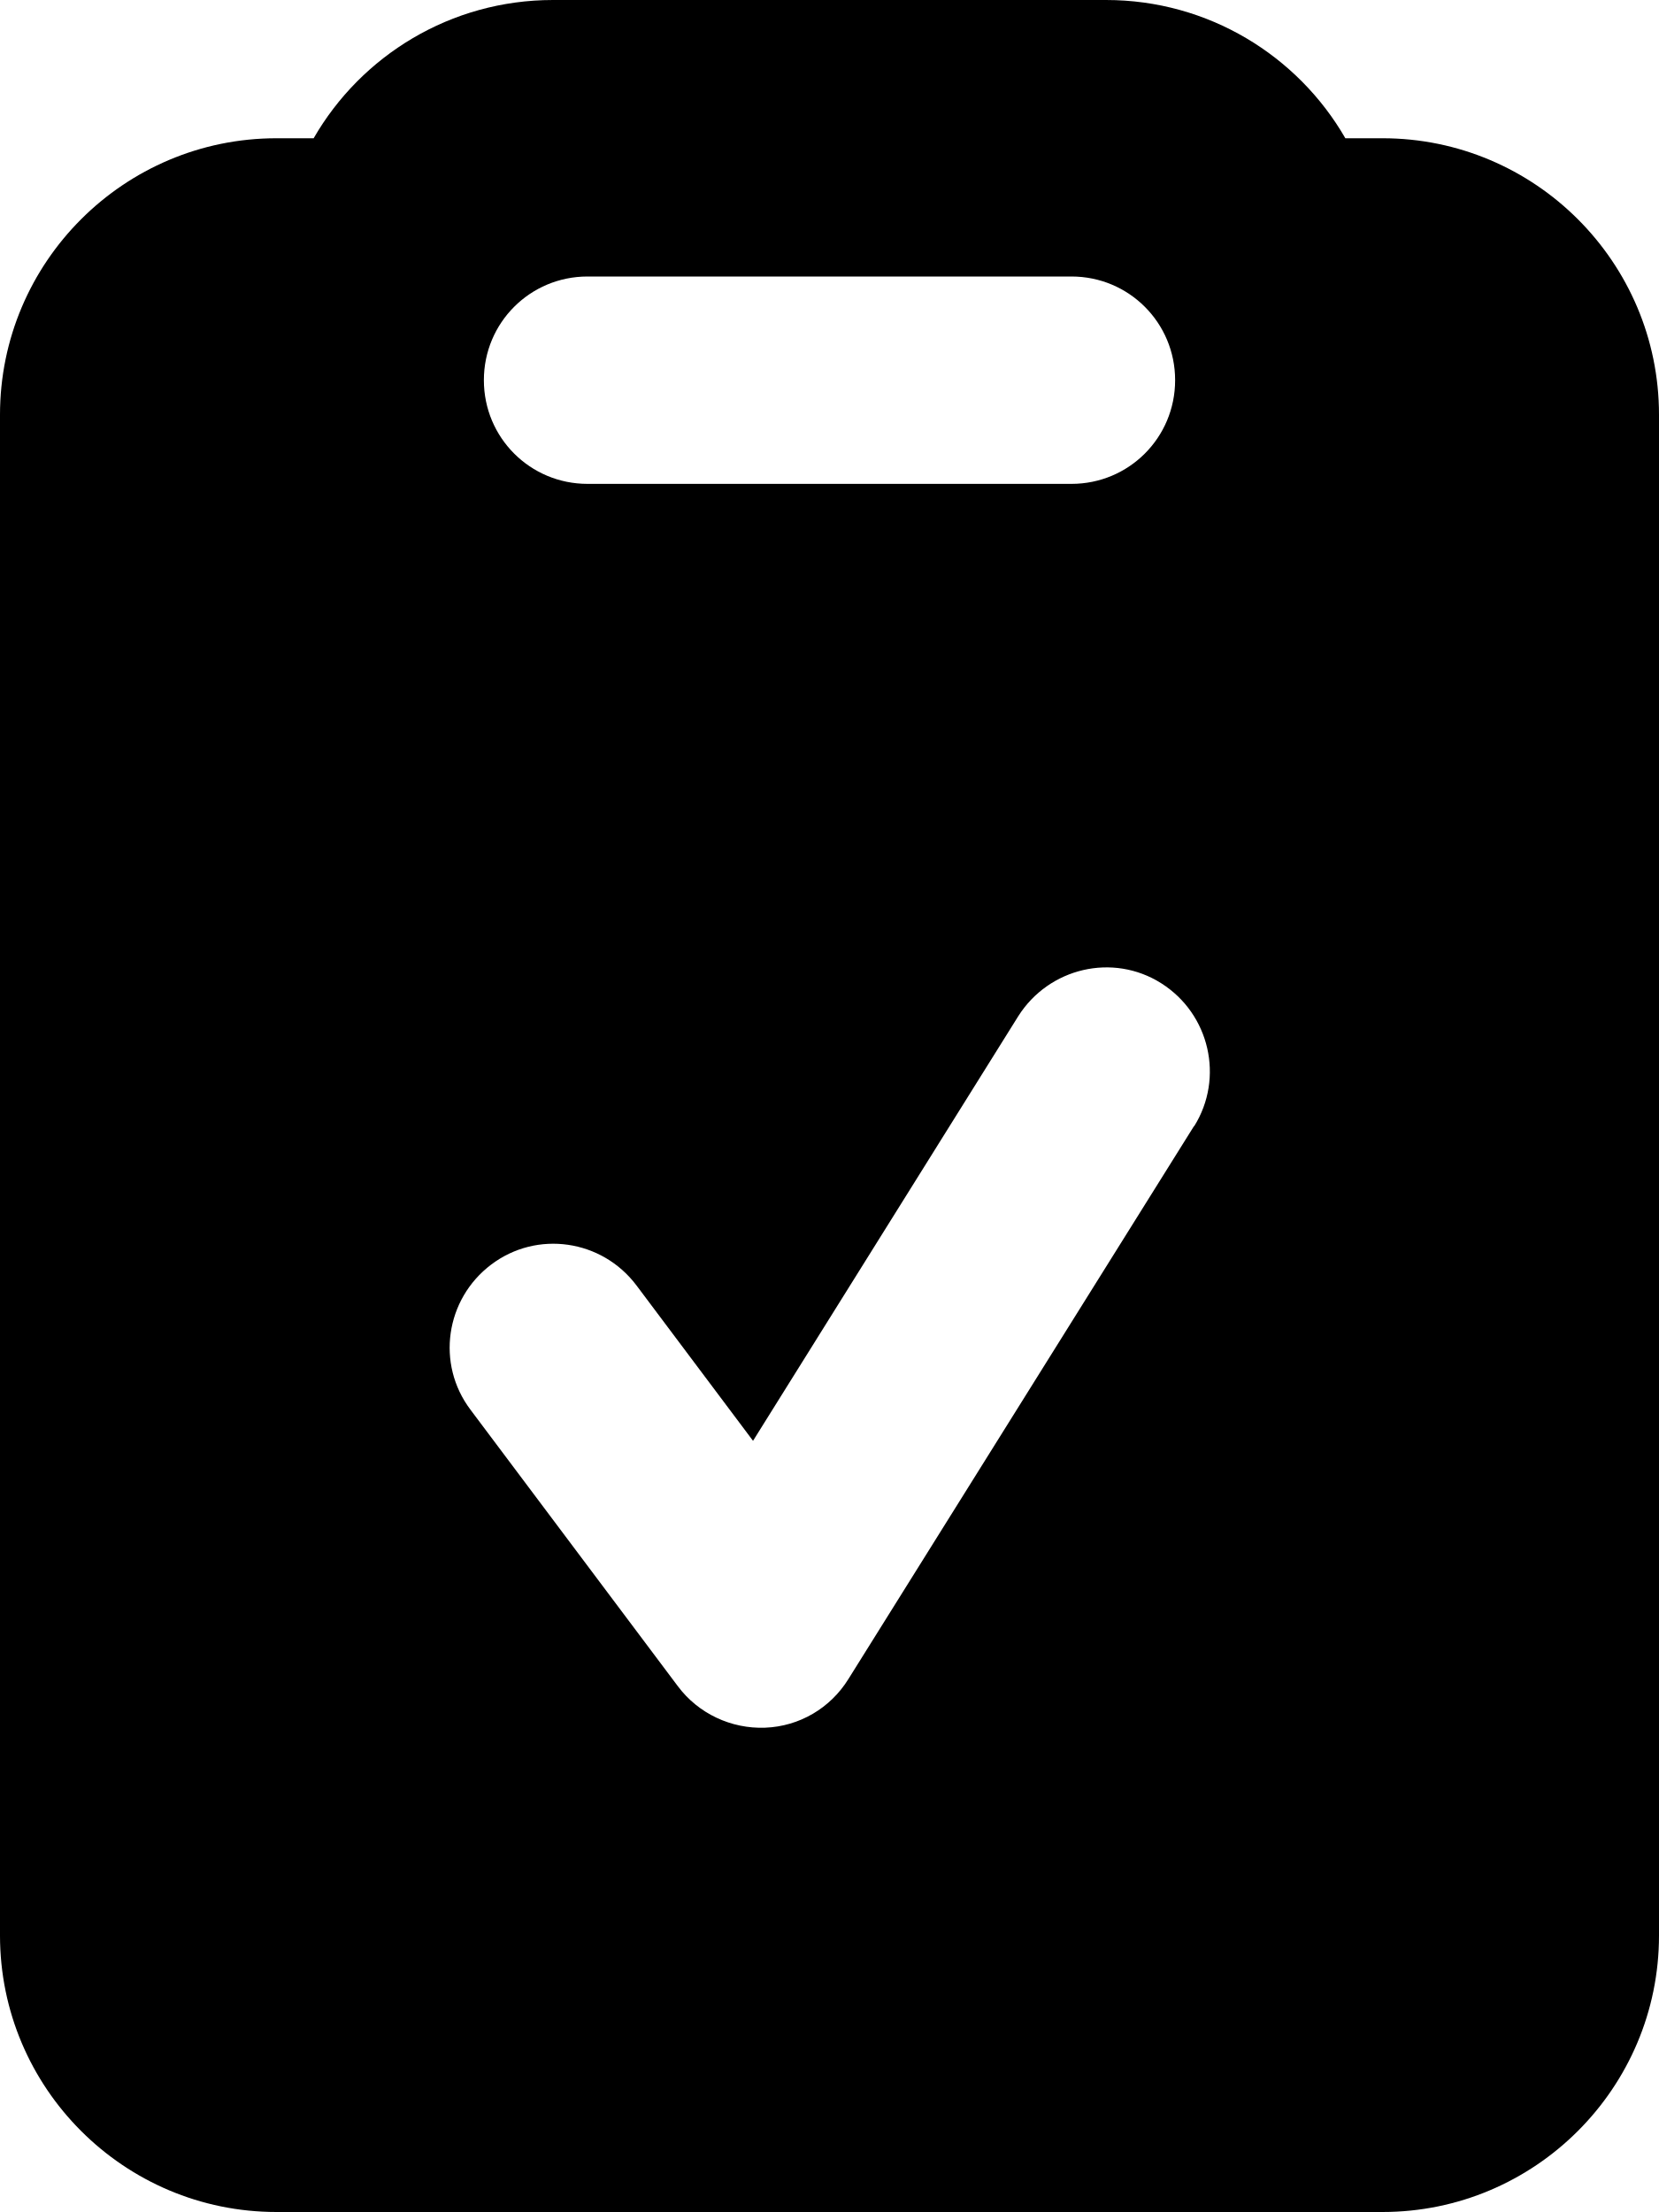
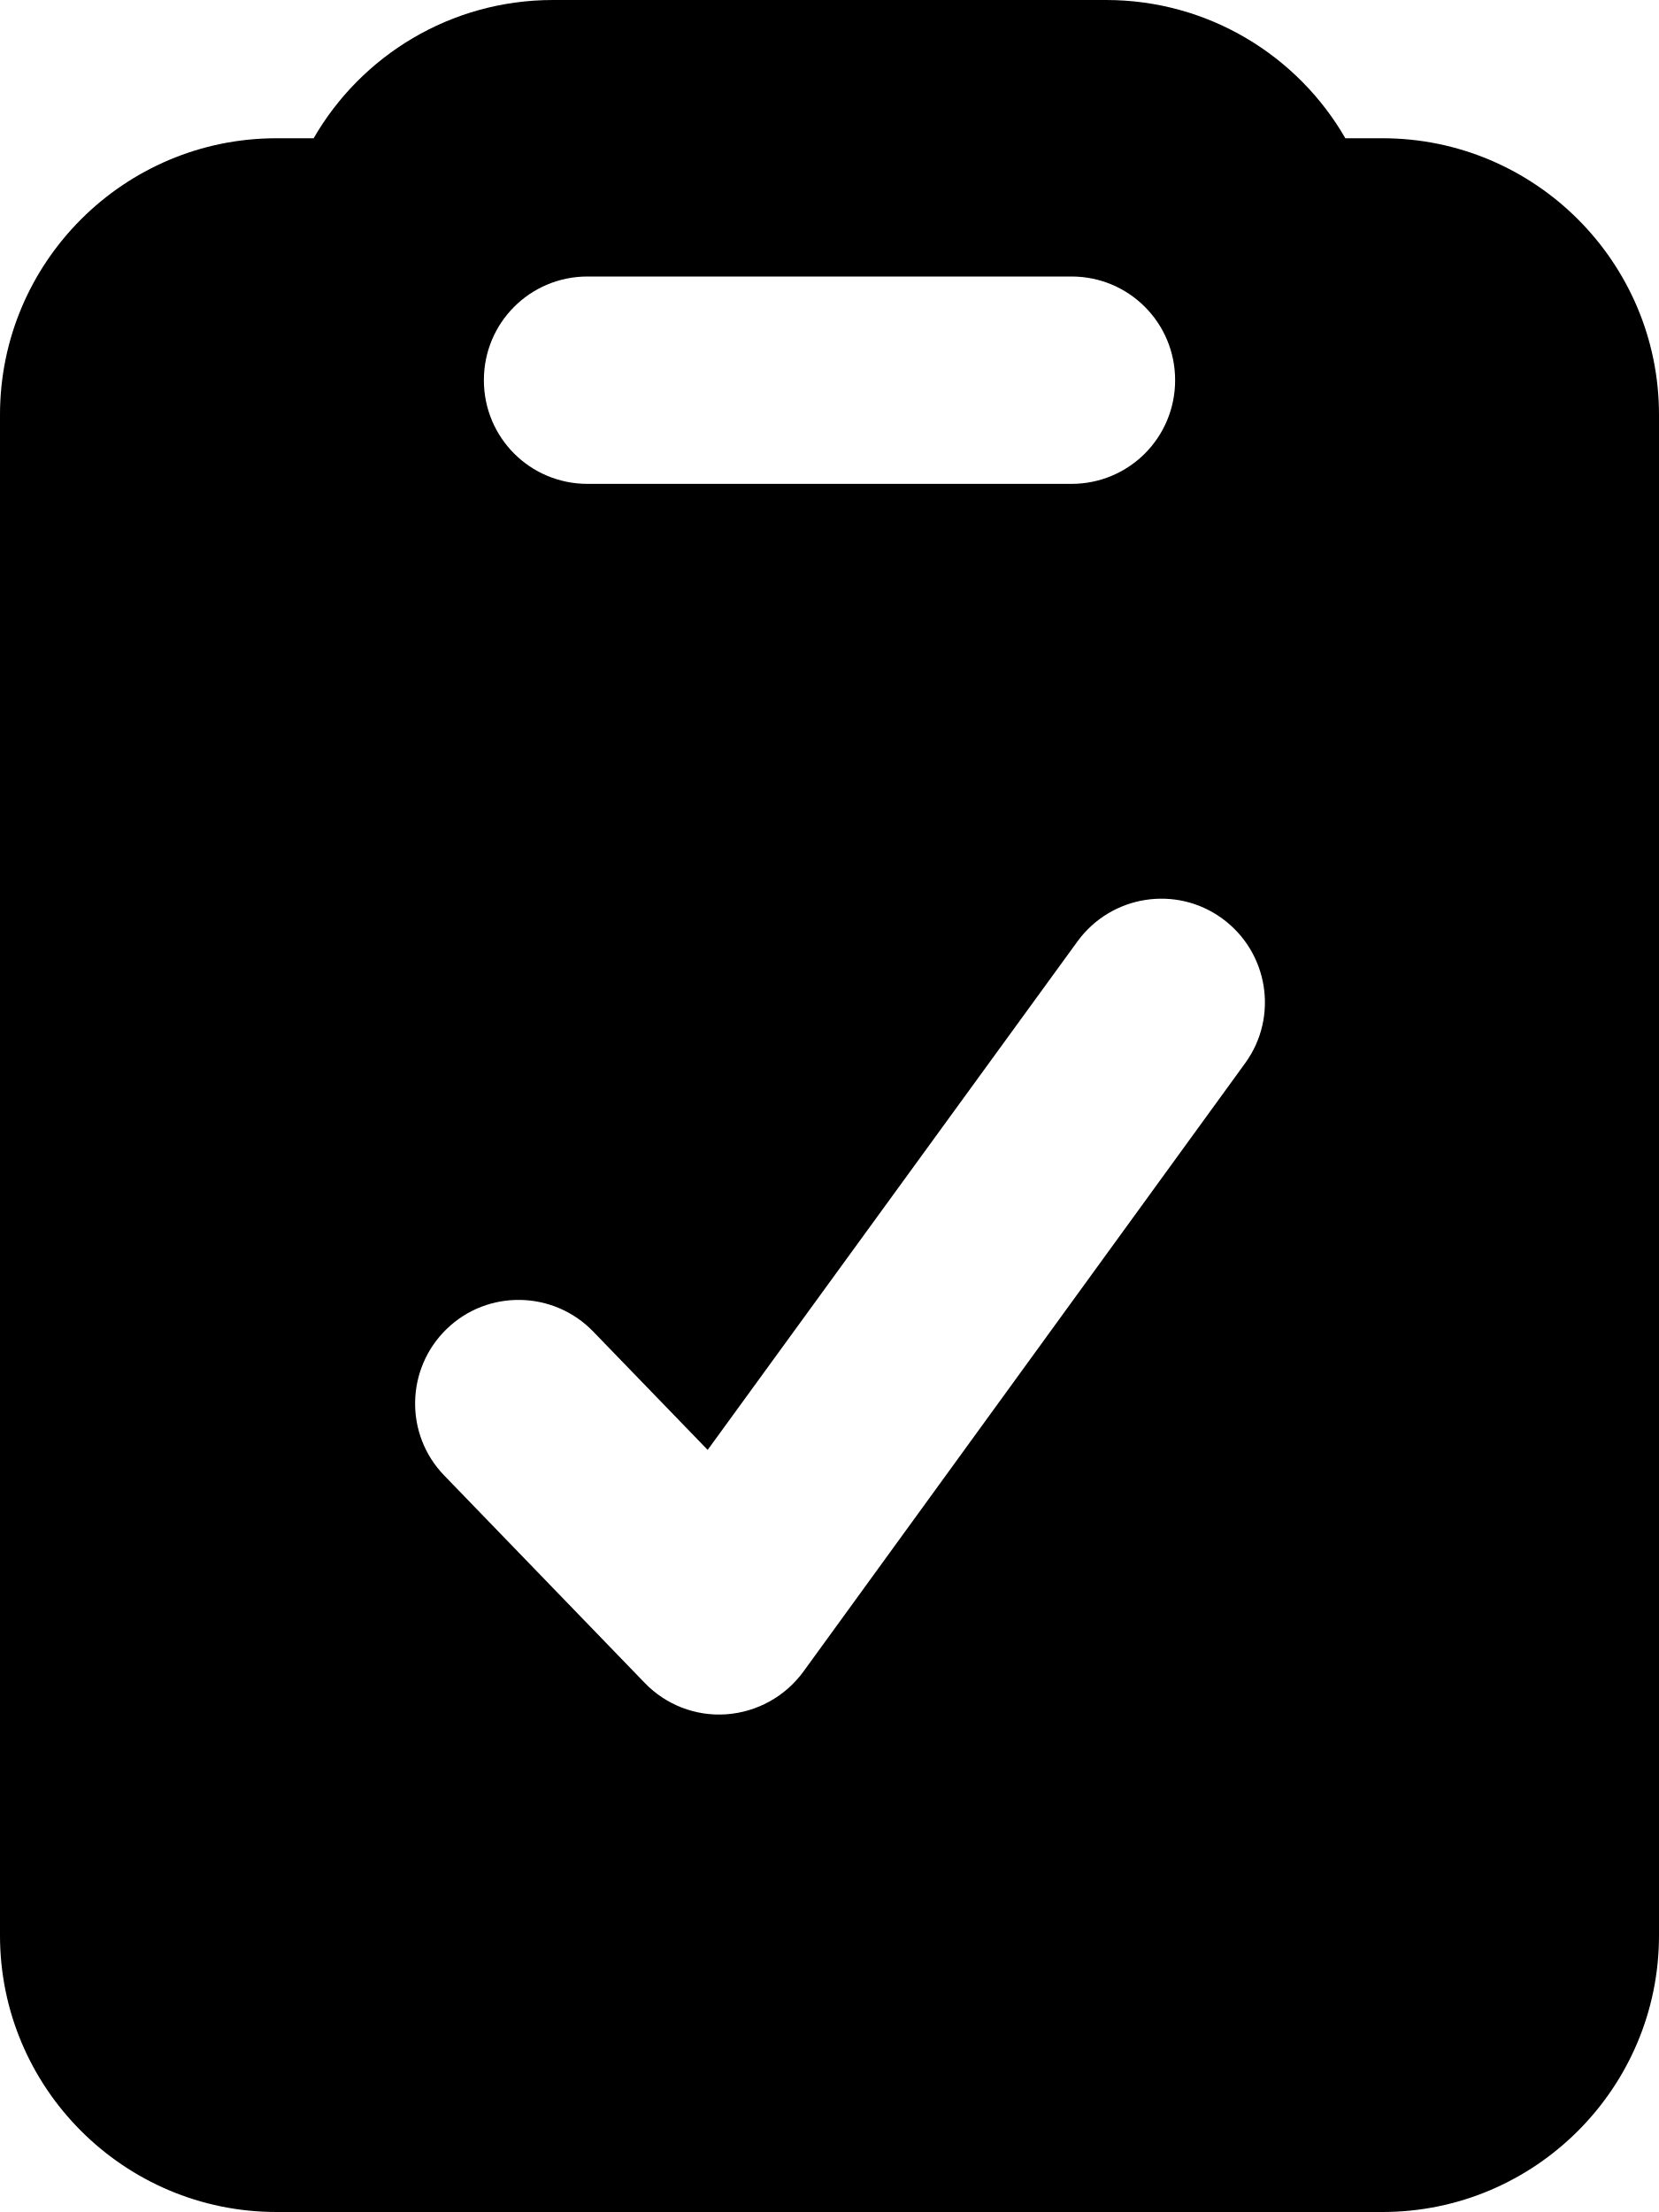
<svg xmlns="http://www.w3.org/2000/svg" viewBox="0 0 384 512">
-   <path fill="currentColor" d="M311.4 32l8.6 0c35.3 0 64 28.7 64 64l0 352c0 35.3-28.7 64-64 64L64 512c-35.3 0-64-28.7-64-64L0 96C0 60.7 28.7 32 64 32l8.6 0C83.6 12.9 104.3 0 128 0L256 0c23.7 0 44.4 12.9 55.4 32zM248 112c13.3 0 24-10.7 24-24s-10.7-24-24-24L136 64c-13.3 0-24 10.7-24 24s10.7 24 24 24l112 0zm28.4 148.7c7-11.2 3.6-26-7.6-33.1s-26-3.6-33.1 7.6l-61.4 98.3-27-36c-8-10.6-23-12.8-33.6-4.8s-12.8 23-4.8 33.6l48 64c4.7 6.3 12.3 9.9 20.2 9.6s15.1-4.5 19.3-11.3l80-128z" />
+   <path fill="currentColor" d="M256 0c23.7 0 44.4 12.9 55.4 32l8.6 0c35.3 0 64 28.7 64 64l0 352c0 35.3-28.7 64-64 64L64 512c-35.3 0-64-28.7-64-64L0 96C0 60.7 28.7 32 64 32l8.6 0C83.6 12.9 104.3 0 128 0L256 0zm26.9 212.6c-10.7-7.8-25.7-5.4-33.5 5.3l-85.6 117.7-26.5-27.4c-9.2-9.5-24.4-9.8-33.9-.6s-9.8 24.4-.6 33.9l46.4 48c4.9 5.1 11.8 7.8 18.9 7.3s13.6-4.1 17.8-9.8L288.2 246.1c7.8-10.7 5.4-25.7-5.3-33.5zM136 64c-13.3 0-24 10.7-24 24s10.7 24 24 24l112 0c13.3 0 24-10.7 24-24s-10.7-24-24-24L136 64z" />
</svg>
